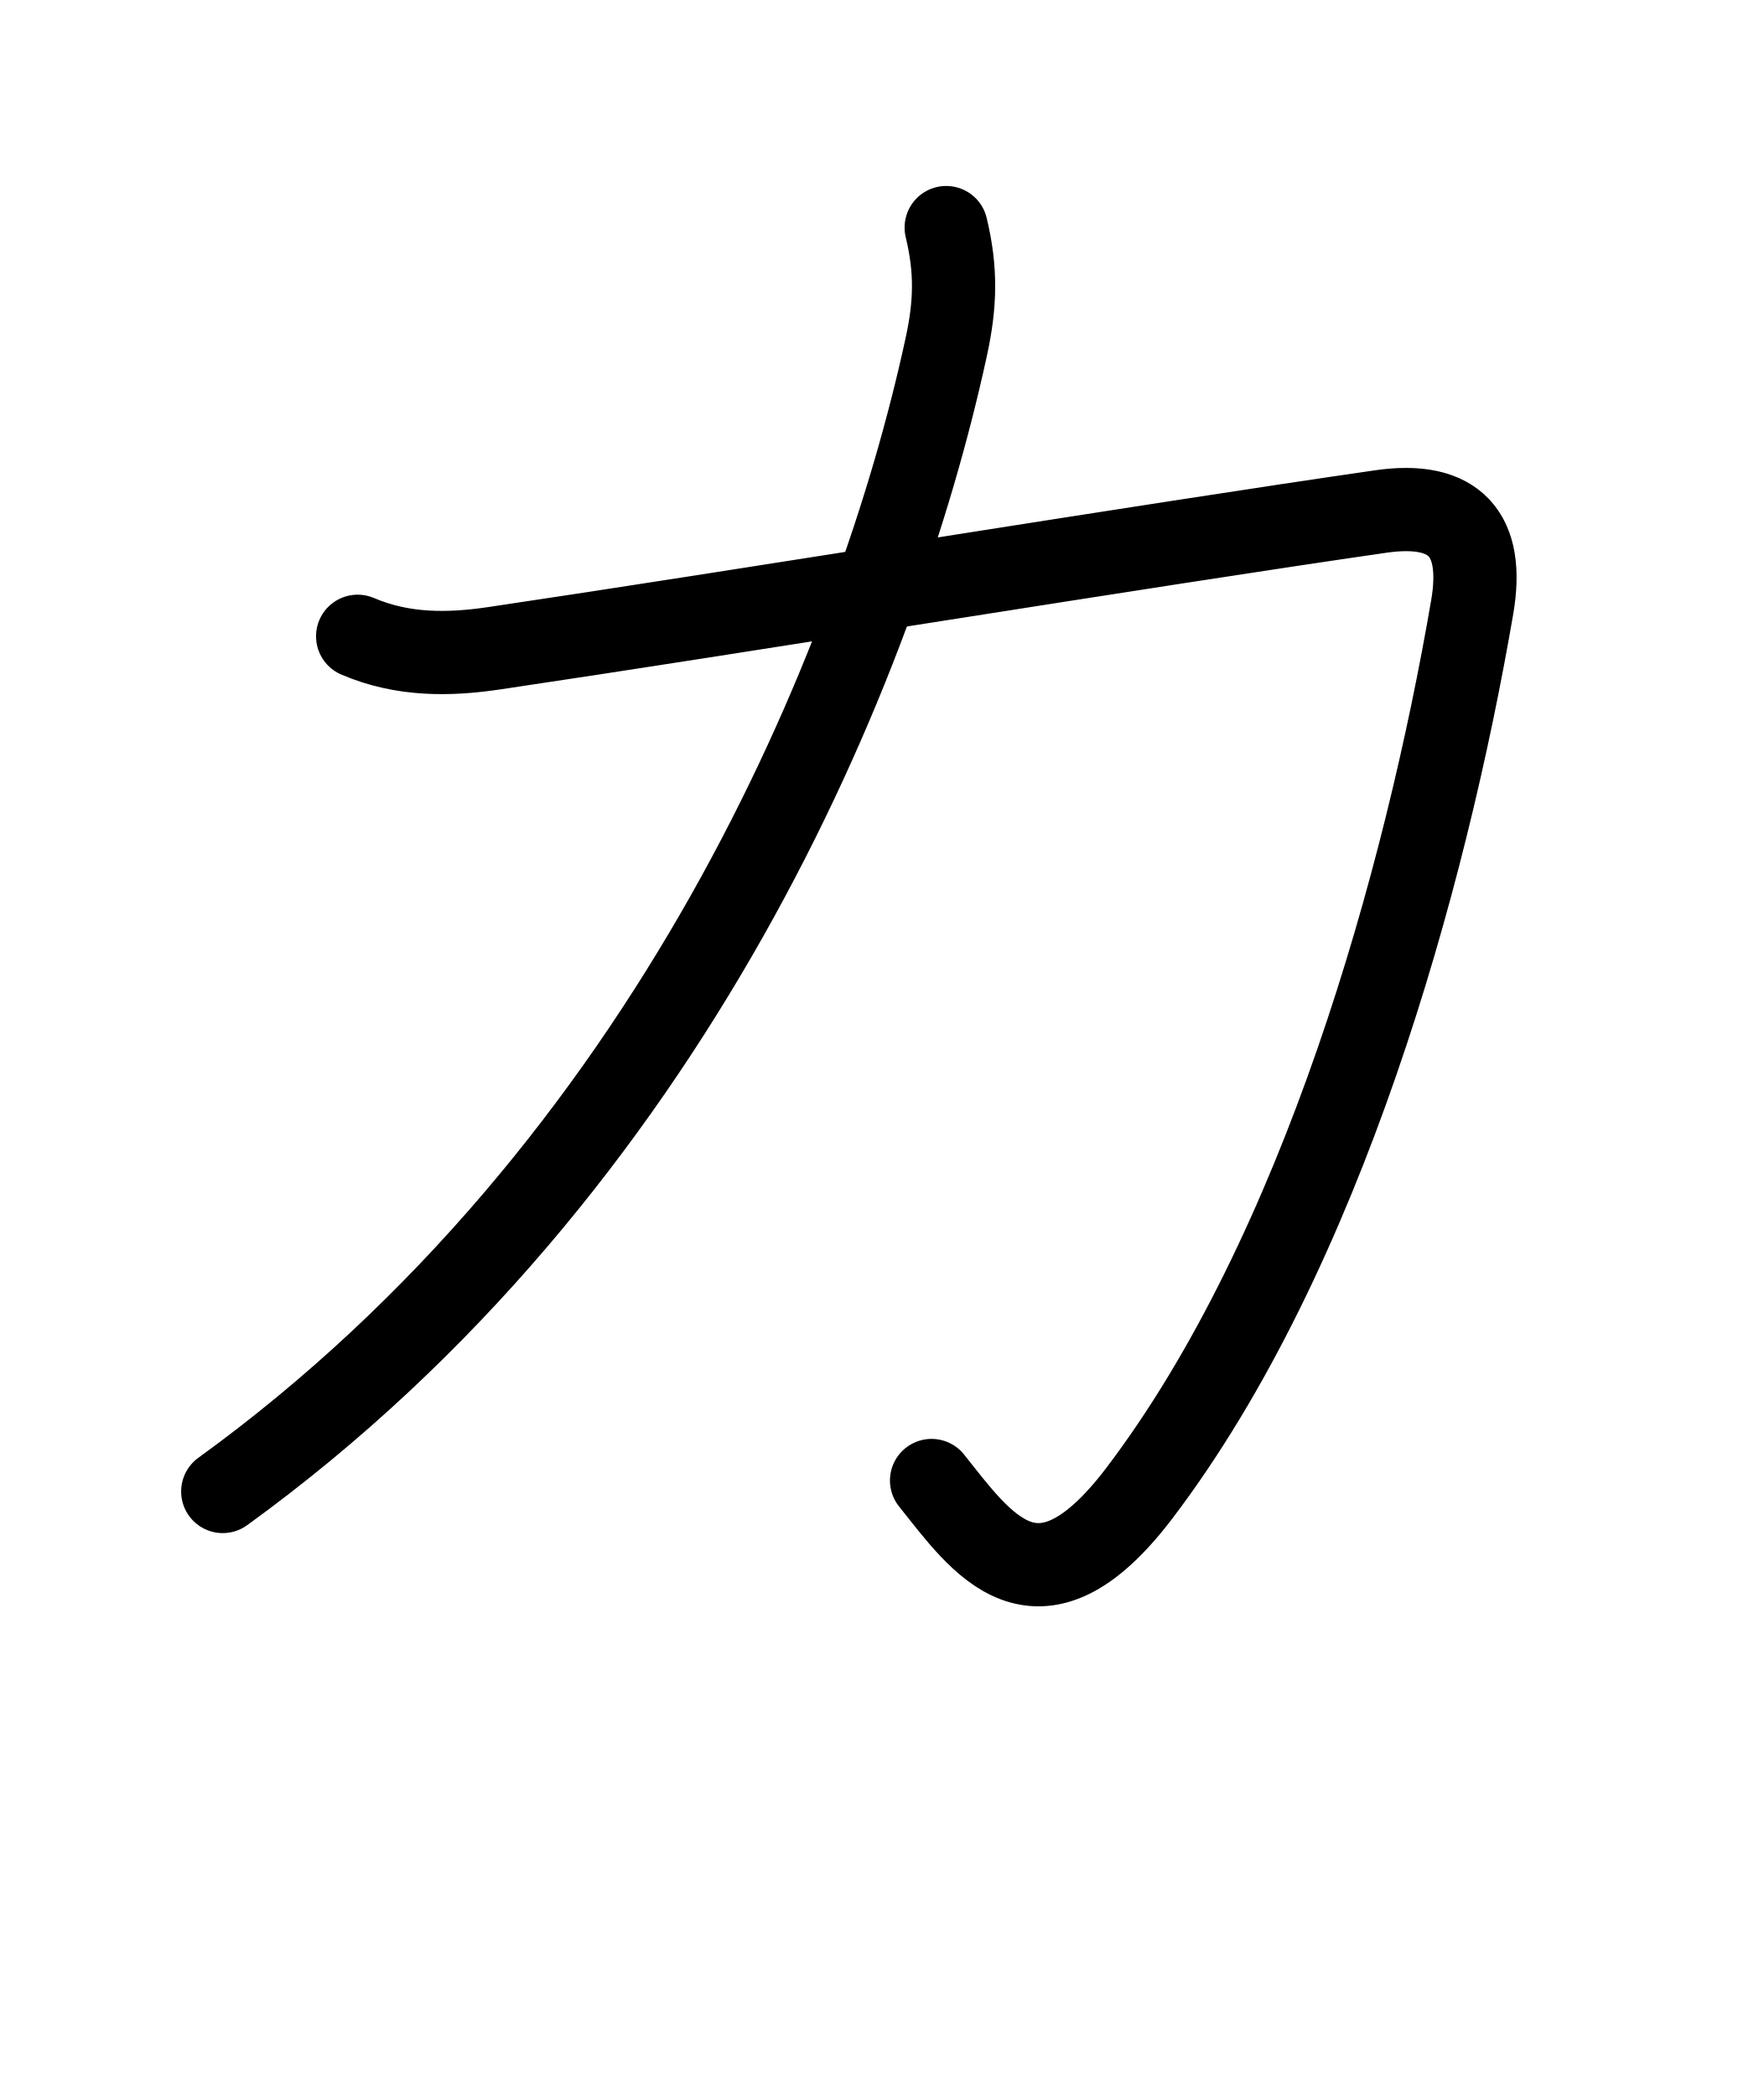
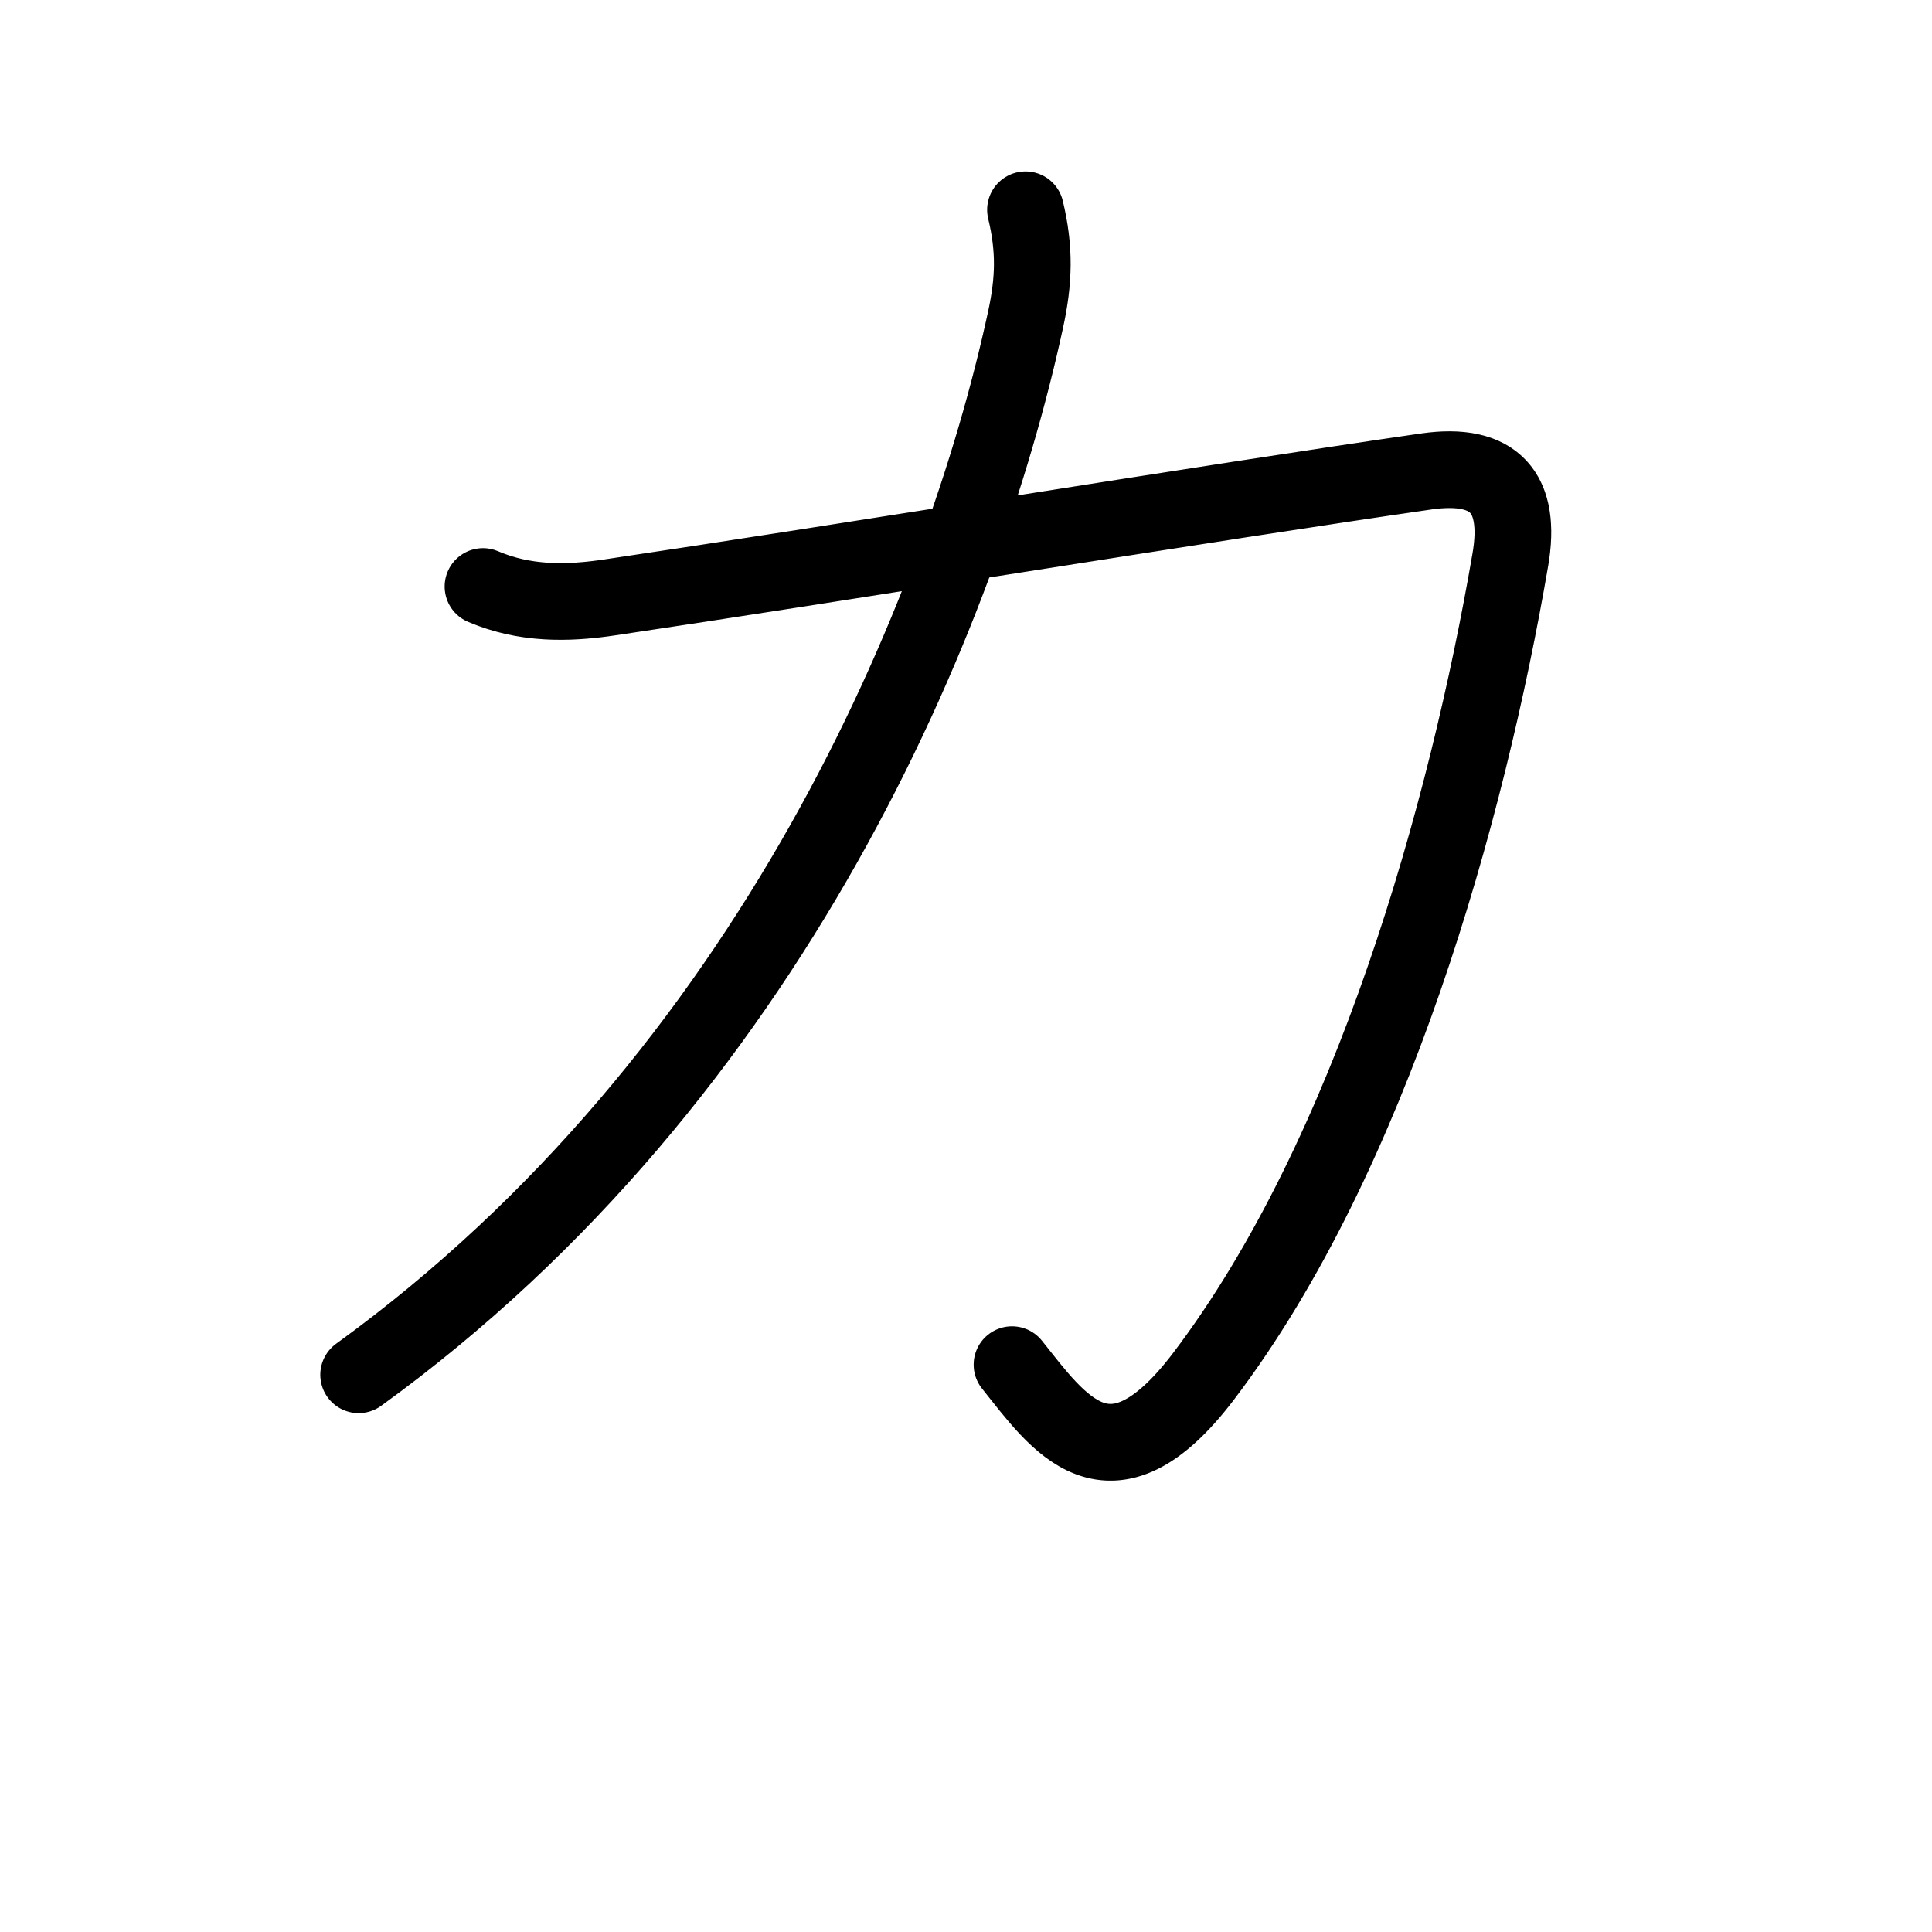
- <svg xmlns="http://www.w3.org/2000/svg" id="kvg-0529b" class="kanjivg" viewBox="0 0 106 126" width="106" height="126" xml:space="preserve" version="1.1" baseProfile="full">
+ <svg xmlns="http://www.w3.org/2000/svg" id="kvg-0529b" class="kanjivg" viewBox="0 0 106 126" width="106" height="106" xml:space="preserve" version="1.1" baseProfile="full">
  <defs>
    <style type="text/css">path.black{fill:none;stroke:black;stroke-width:5;stroke-linecap:round;stroke-linejoin:round;}path.grey{fill:none;stroke:#ddd;stroke-width:5;stroke-linecap:round;stroke-linejoin:round;}path.stroke{fill:none;stroke:black;stroke-width:5;stroke-linecap:round;stroke-linejoin:round;}text{font-size:16px;font-family:Segoe UI Symbol,Cambria Math,DejaVu Sans,Symbola,Quivira,STIX,Code2000;-webkit-touch-callout:none;cursor:pointer;-webkit-user-select:none;-khtml-user-select:none;-moz-user-select:none;-ms-user-select:none;user-select: none;}text:hover{color:#777;}#reset{font-weight:bold;}</style>
    <marker id="markerStart" markerWidth="8" markerHeight="8" style="overflow:visible;">
      <circle cx="0" cy="0" r="1.5" style="stroke:none;fill:red;fill-opacity:0.5;" />
    </marker>
    <marker id="markerEnd" style="overflow:visible;">
      <circle cx="0" cy="0" r="0.8" style="stroke:none;fill:blue;fill-opacity:0.5;">
        <animate attributeName="opacity" from="1" to="0" dur="3s" repeatCount="indefinite" />
      </circle>
    </marker>
  </defs>
  <path d="M21.5,38.25c2.71,1.16,5.48,1.13,8.27,0.71c14.44-2.14,39.36-6.21,53.23-8.21c4.48-0.65,6.25,1.38,5.5,5.75c-2.81,16.37-9,38.75-20,53.25c-6.14,8.09-9.5,3-12.5-0.75" class="grey" />
  <path d="M56.88,13.68c0.62,2.57,0.56,4.63,0,7.19c-4.11,18.97-16.53,49.27-43.49,68.79" class="grey" />
  <path d="M21.5,38.25c2.71,1.16,5.48,1.13,8.27,0.71c14.44-2.14,39.36-6.21,53.23-8.21c4.48-0.65,6.25,1.38,5.5,5.75c-2.81,16.37-9,38.75-20,53.25c-6.14,8.09-9.5,3-12.5-0.75" class="stroke" stroke-dasharray="150">
    <animate attributeName="stroke-dashoffset" from="150" to="0" dur="1.8s" begin="0.0s" fill="freeze" />
  </path>
  <path d="M56.88,13.68c0.62,2.57,0.56,4.63,0,7.19c-4.11,18.97-16.53,49.27-43.49,68.79" class="stroke" stroke-dasharray="150">
    <set attributeName="opacity" to="0" dur="2.0s" />
    <animate attributeName="stroke-dashoffset" from="150" to="0" dur="1.8s" begin="2.0s" fill="freeze" />
  </path>
</svg>
